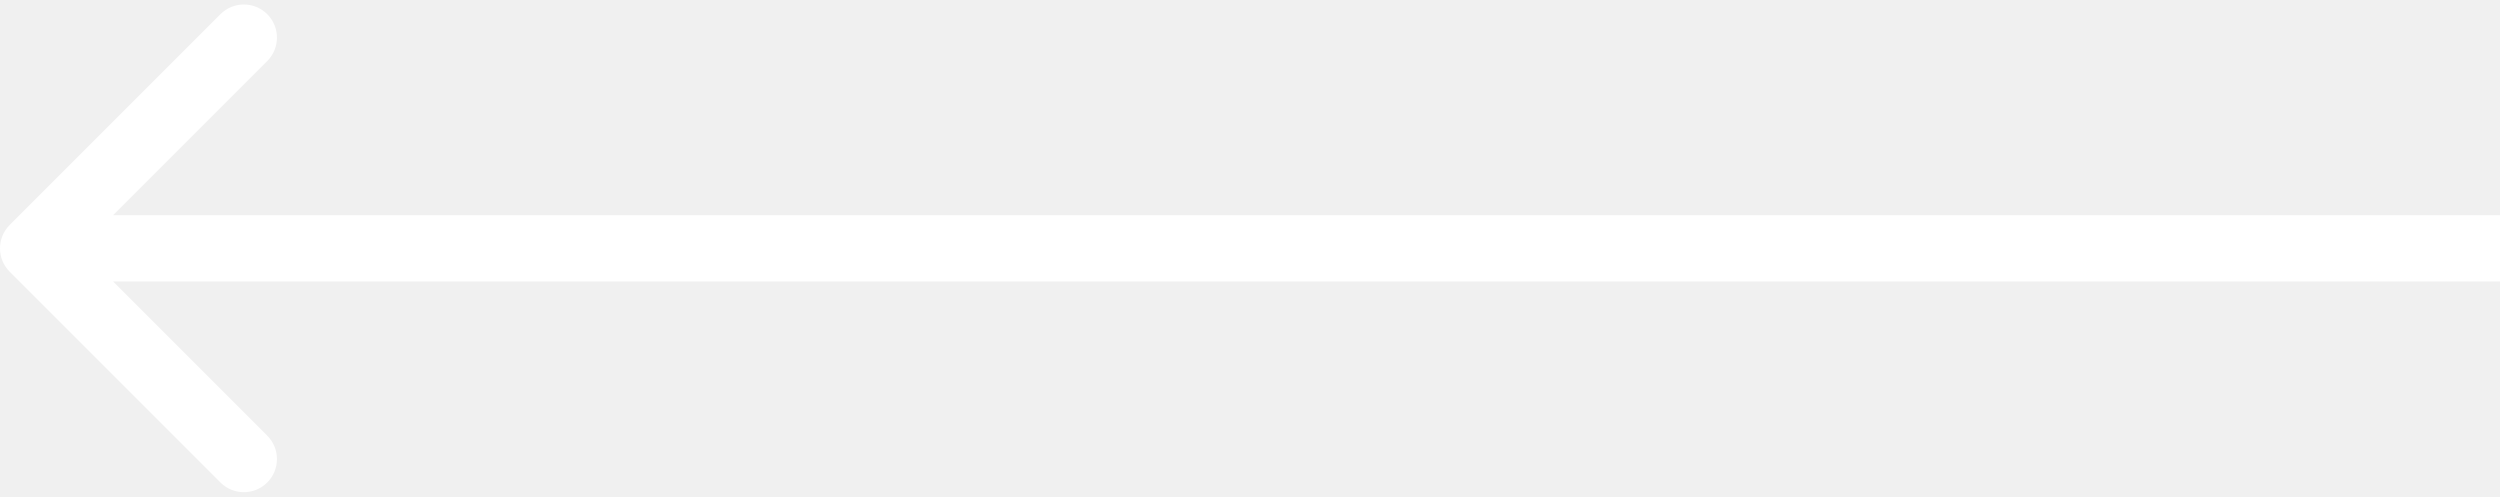
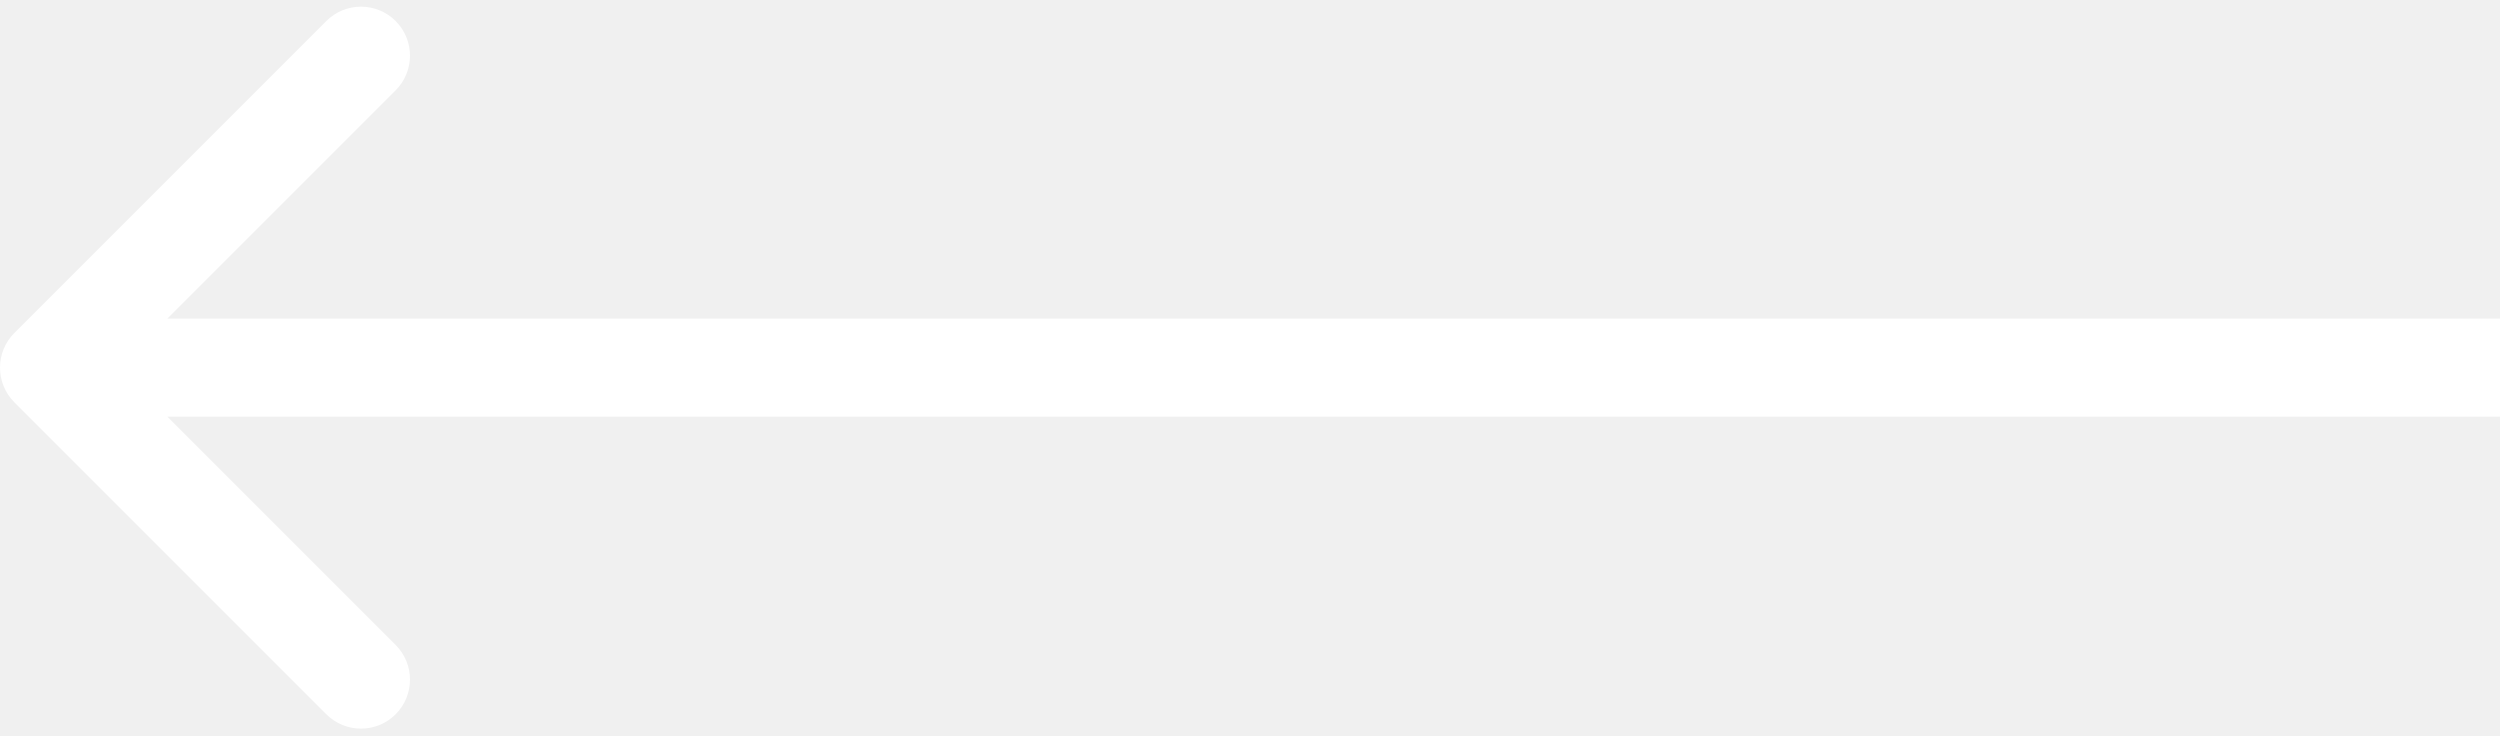
- <svg xmlns="http://www.w3.org/2000/svg" width="151" height="30" viewBox="0 0 151 30" fill="none">
-   <path d="M0.586 13.586C-0.195 14.367 -0.195 15.633 0.586 16.414L13.314 29.142C14.095 29.923 15.361 29.923 16.142 29.142C16.923 28.361 16.923 27.095 16.142 26.314L4.828 15L16.142 3.686C16.923 2.905 16.923 1.639 16.142 0.858C15.361 0.077 14.095 0.077 13.314 0.858L0.586 13.586ZM151 13L2 13V17L151 17V13Z" fill="white" />
+ <svg xmlns="http://www.w3.org/2000/svg" width="102" height="30" viewBox="0 0 102 30" fill="none">
+   <path d="M0.586 13.586C-0.195 14.367 -0.195 15.633 0.586 16.414L13.314 29.142C14.095 29.923 15.361 29.923 16.142 29.142C16.923 28.361 16.923 27.095 16.142 26.314L4.828 15L16.142 3.686C16.923 2.905 16.923 1.639 16.142 0.858C15.361 0.077 14.095 0.077 13.314 0.858L0.586 13.586ZM102 13L2 13V17L102 17V13Z" fill="white" />
</svg>
